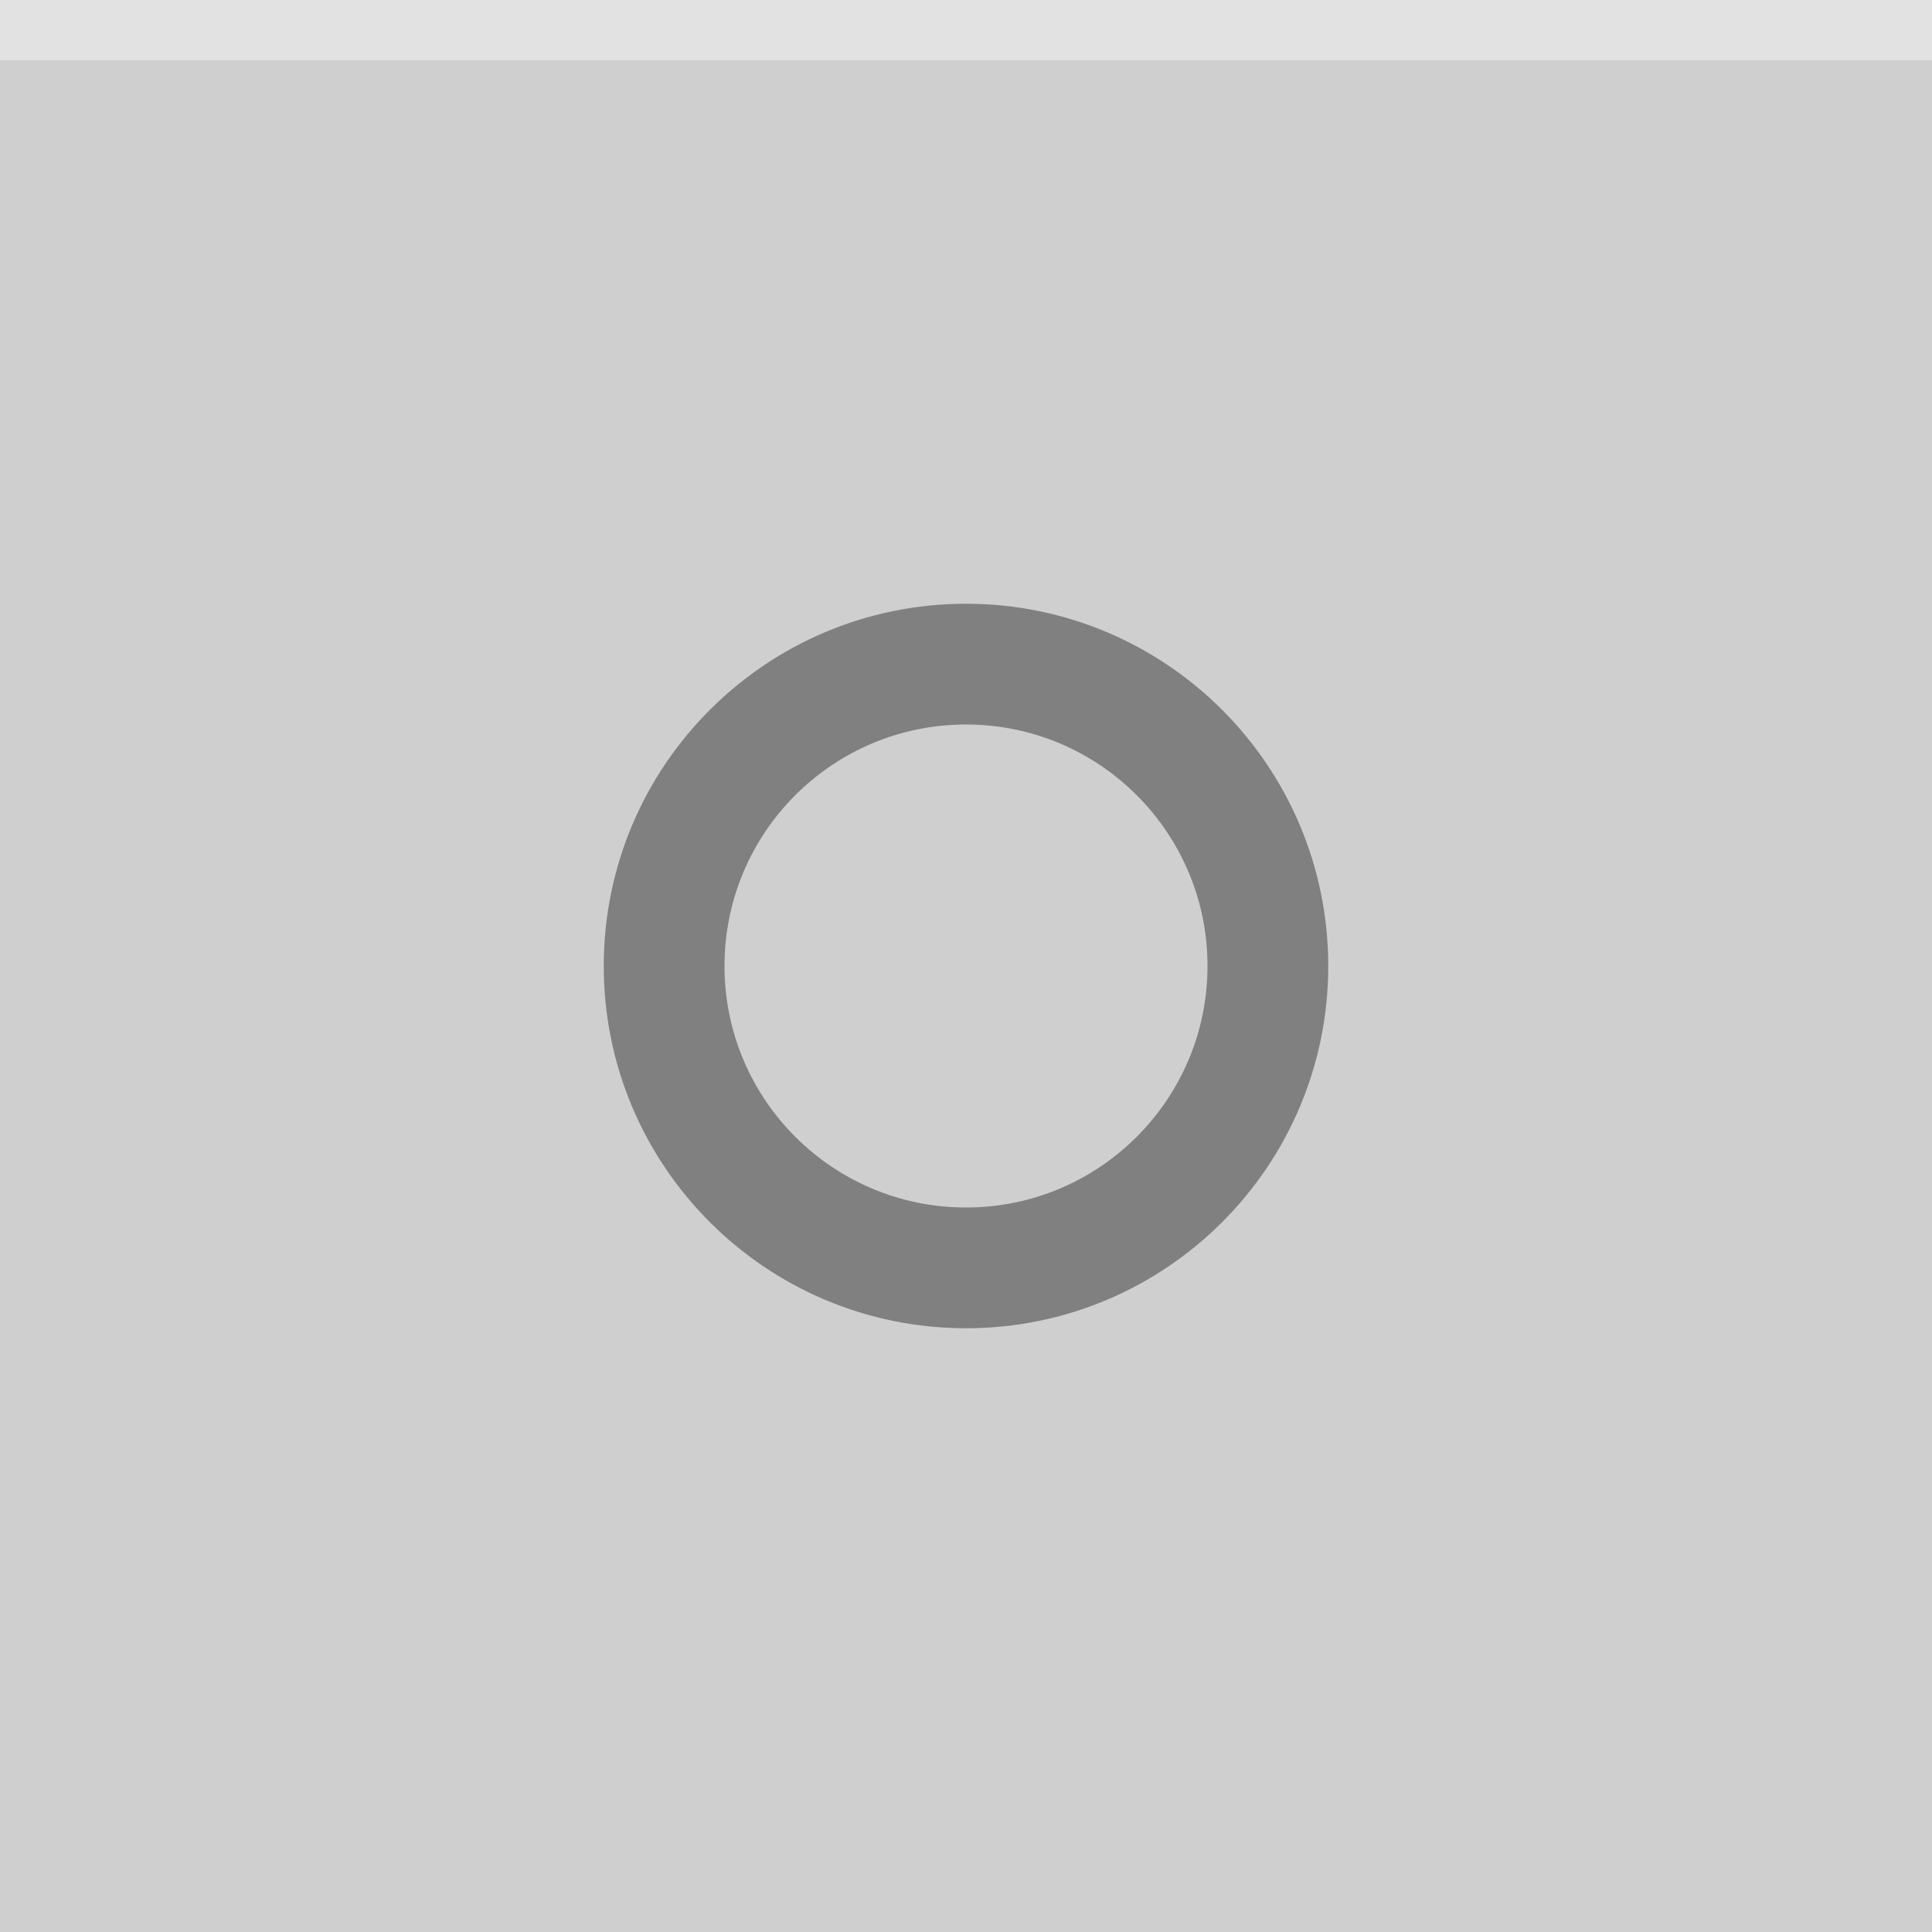
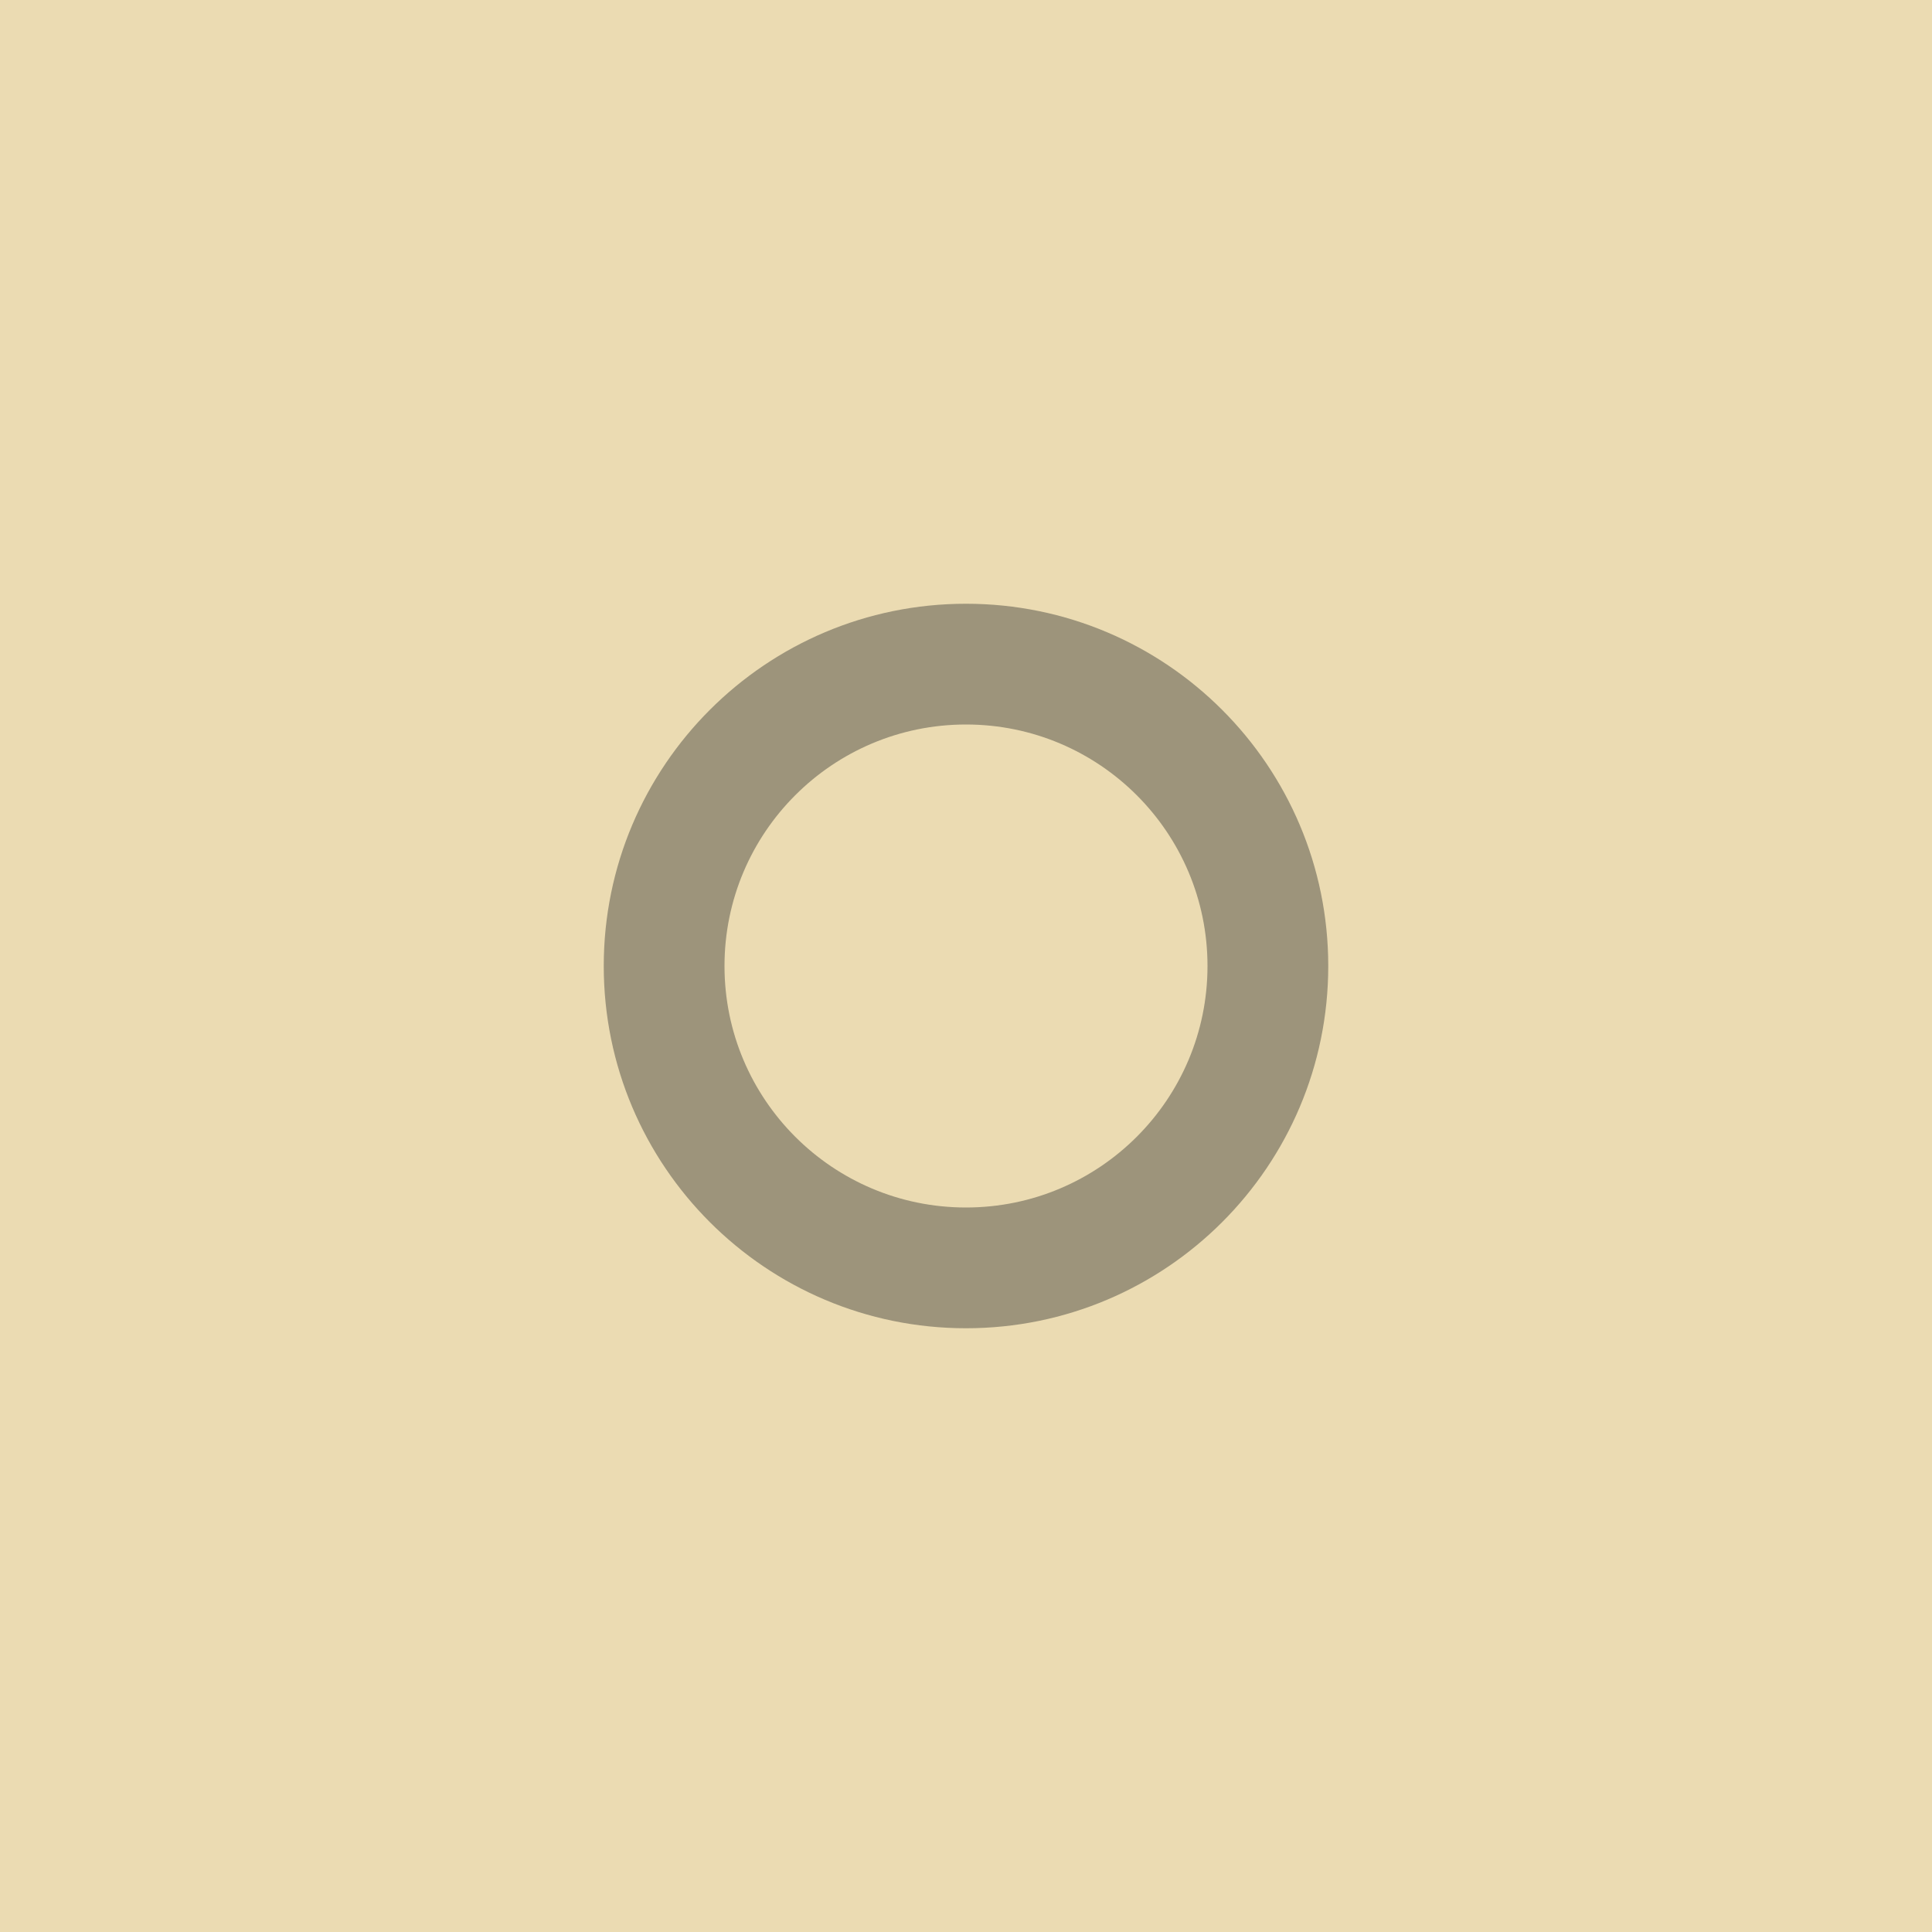
<svg xmlns="http://www.w3.org/2000/svg" width="32" height="32" viewBox="0 0 32 32">
-   <rect width="32" height="32" fill="#cfcfcf" />
-   <rect width="32" height="1" fill="#FFFFFF" fill-opacity="0.4" />
-   <g fill="#000000" opacity="0.38">
+   <rect width="32" height="32" fill="#EBDBB2" />
+   <g fill="#1D2021" opacity="0.38">
    <circle cx="16" cy="16" r="12" opacity="0" />
    <path d="m16 10a6 6 0 0 0 -6 6 6 6 0 0 0 6 6 6 6 0 0 0 6 -6 6 6 0 0 0 -6 -6zm0 2a4 4 0 0 1 4 4 4 4 0 0 1 -4 4 4 4 0 0 1 -4 -4 4 4 0 0 1 4 -4z" />
  </g>
</svg>
